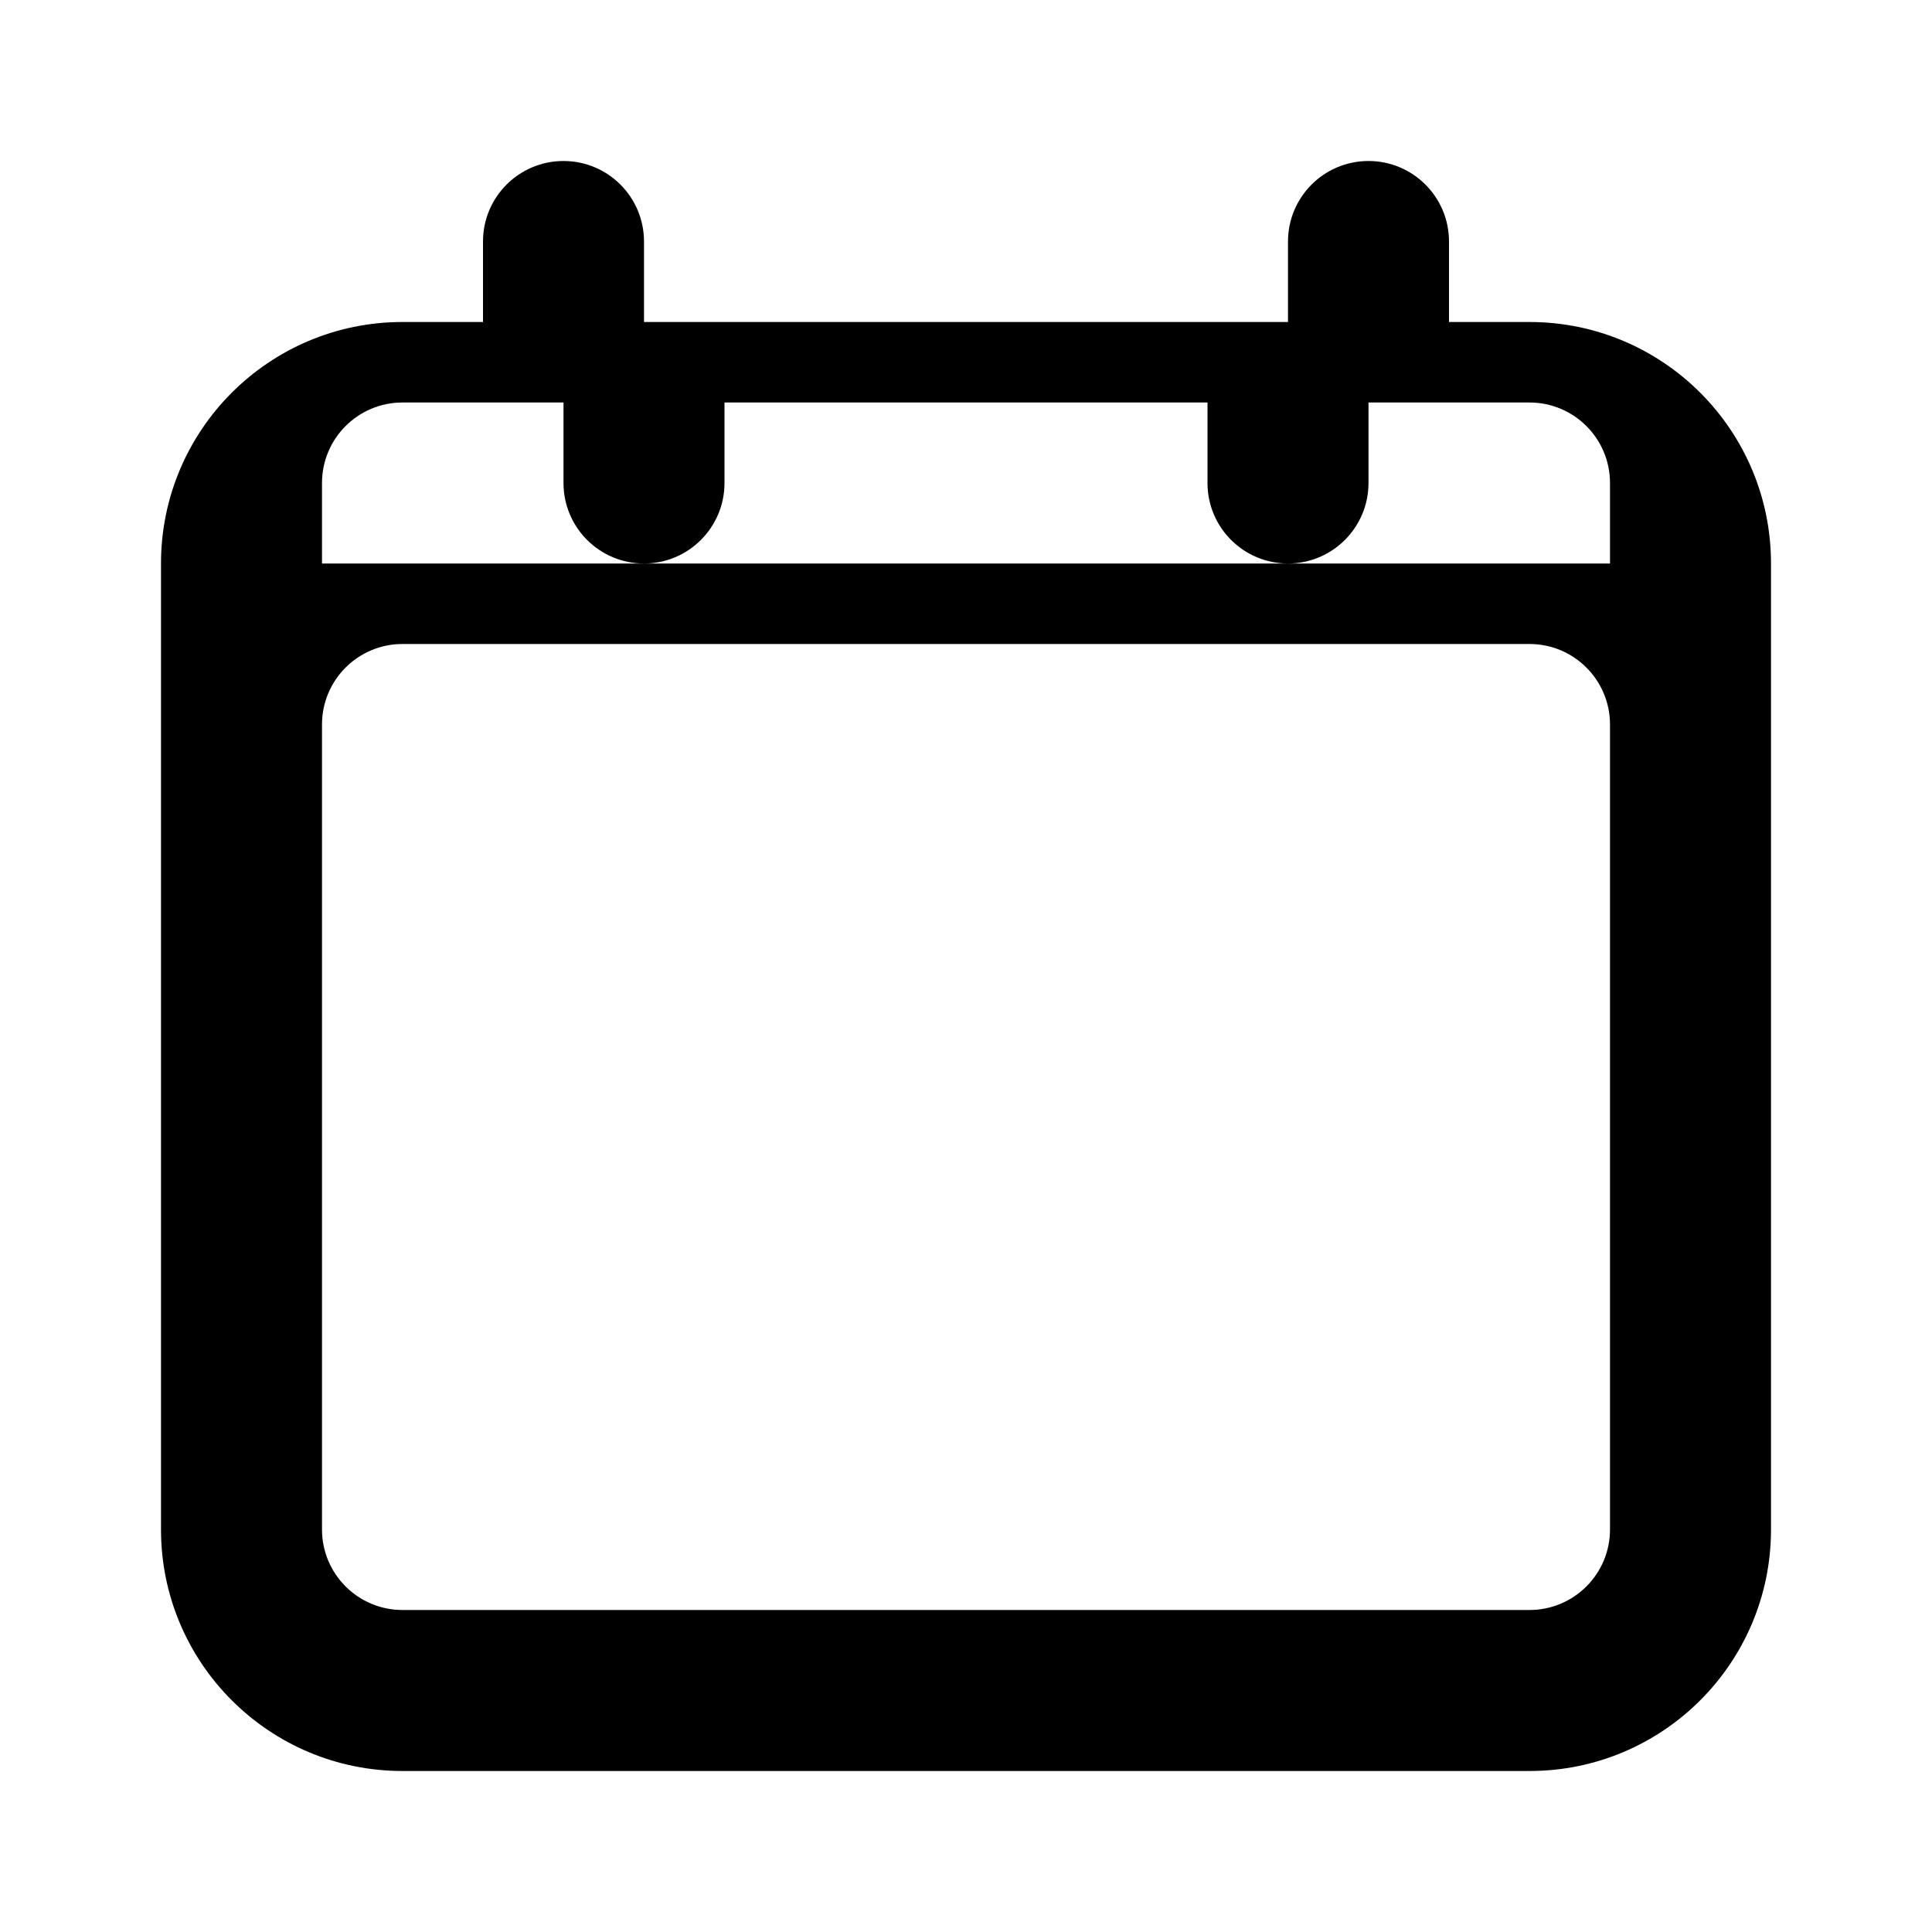
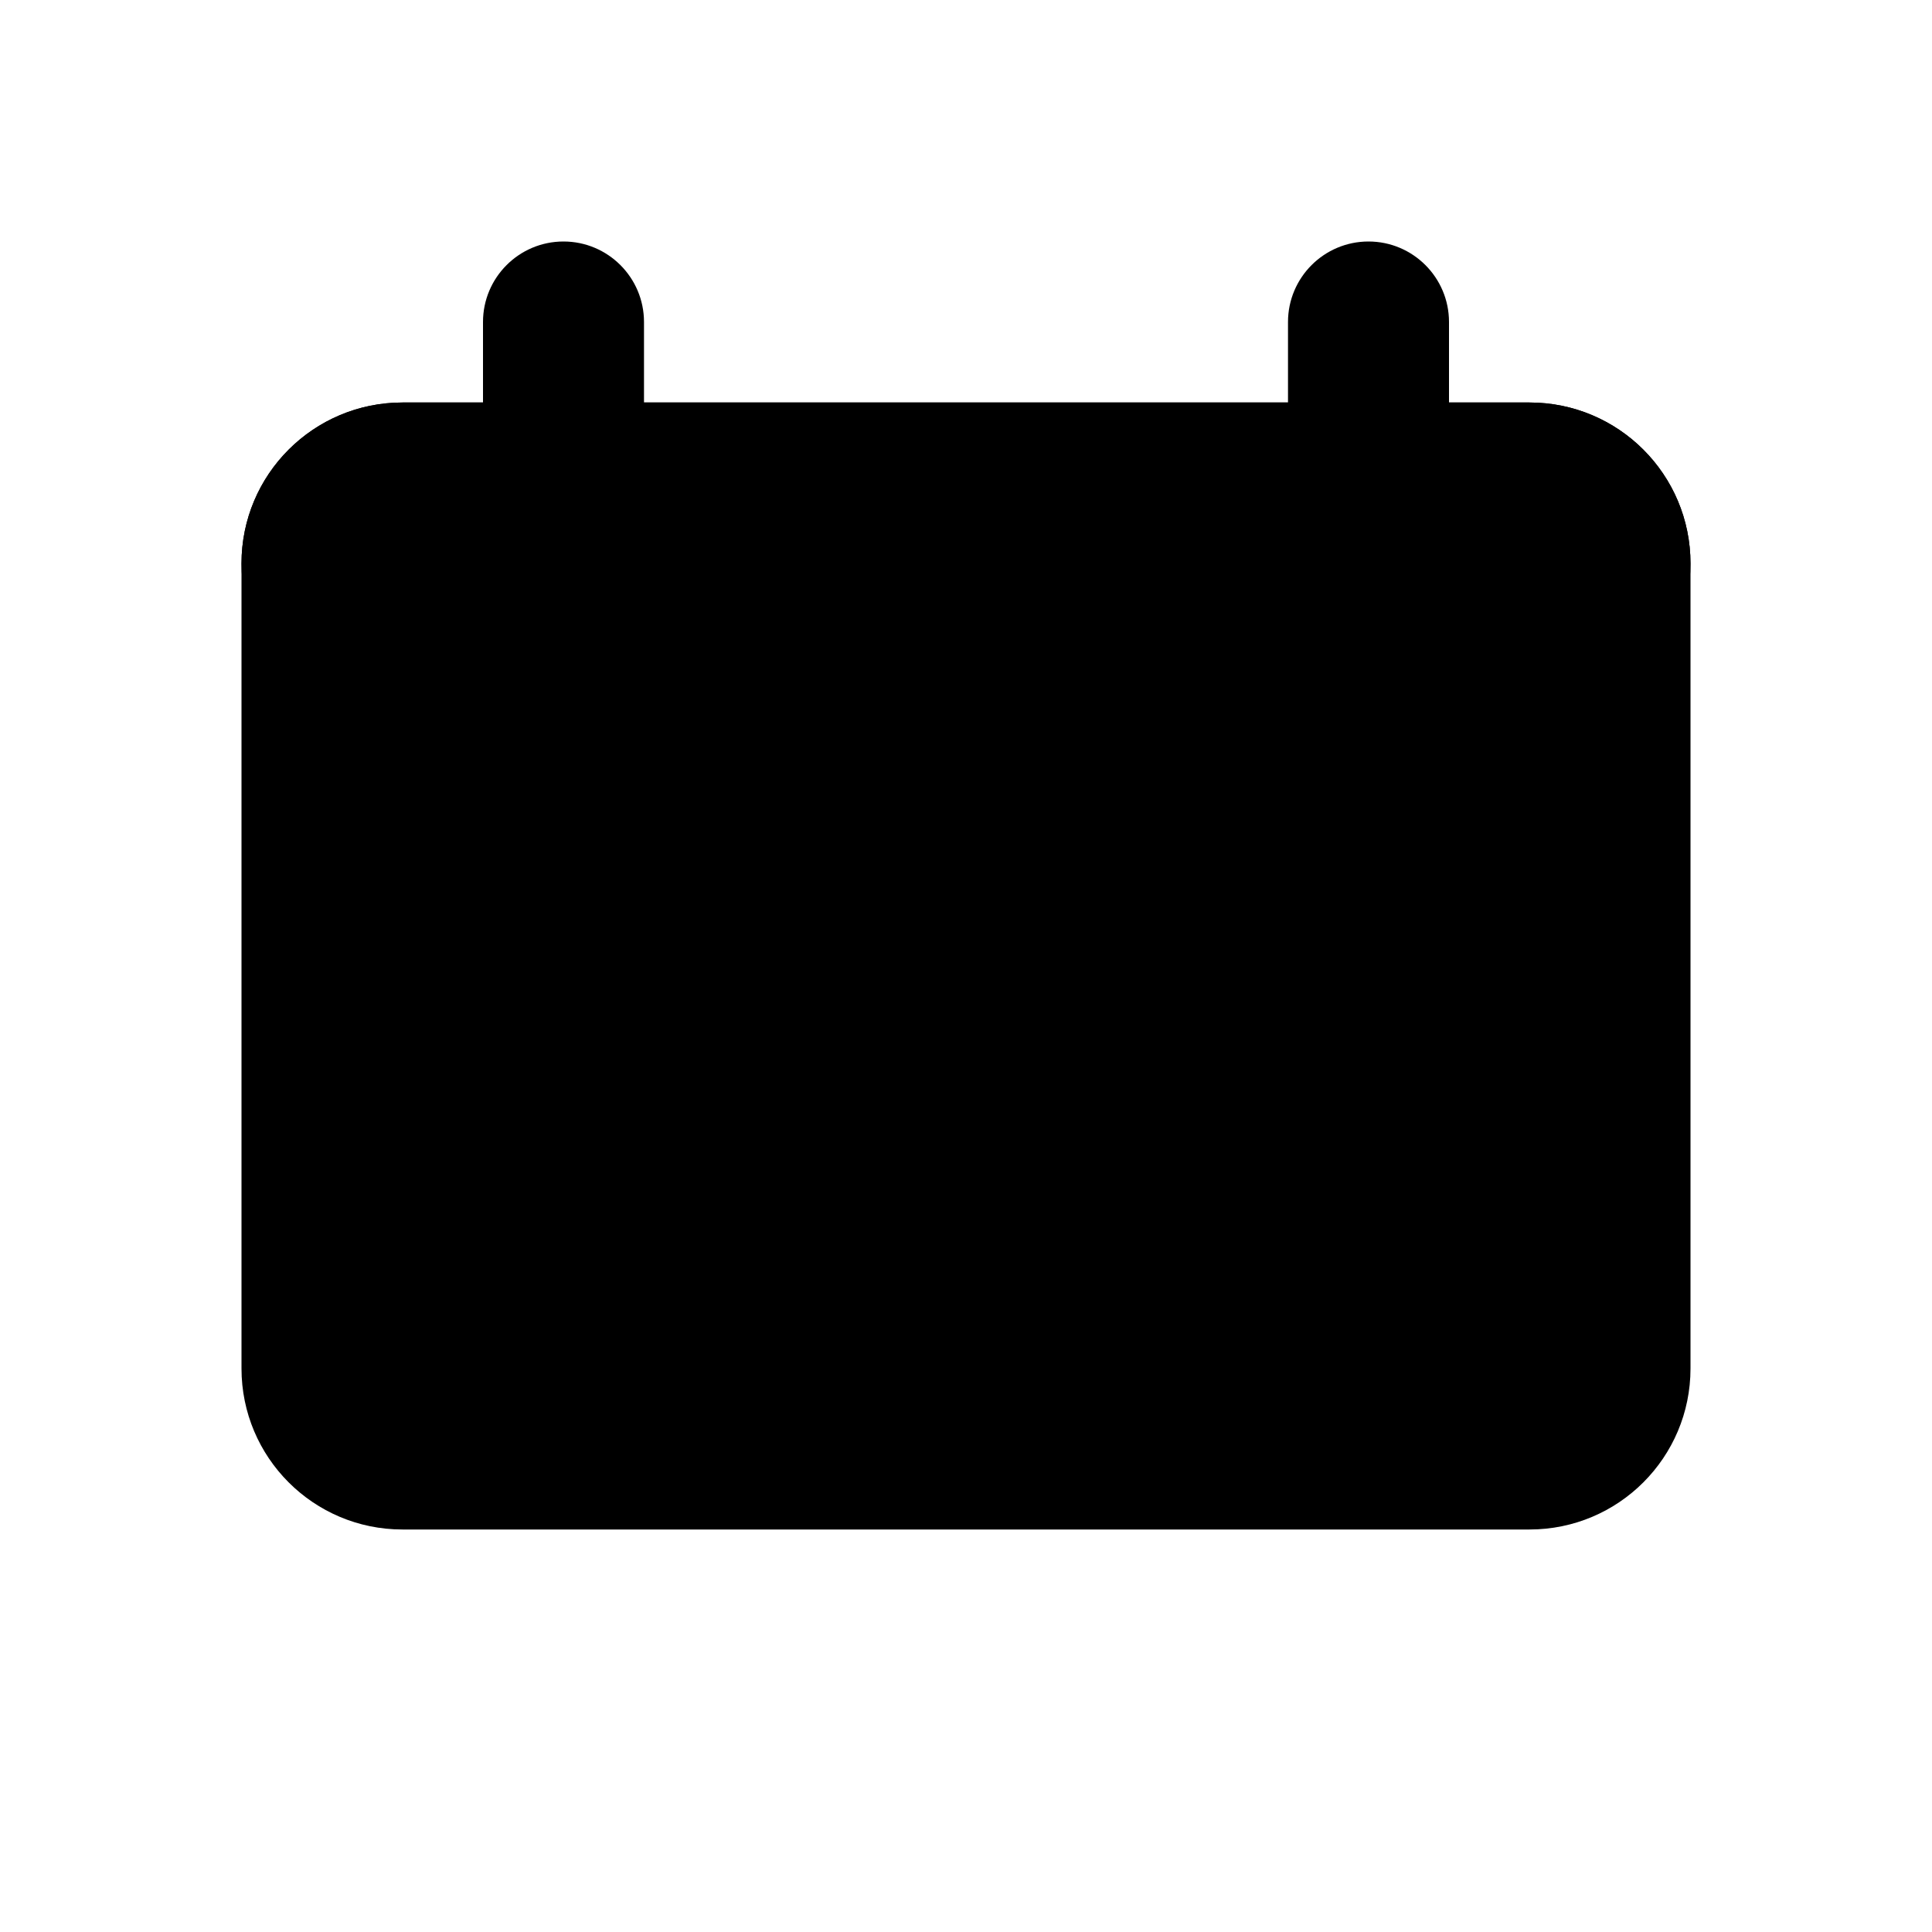
- <svg xmlns="http://www.w3.org/2000/svg" width="24" height="24" viewBox="0 0 24 24">
-   <path d="M7 2a1 1 0 0 1 1 1v1h8V3a1 1 0 1 1 2 0v1h1a3 3 0 0 1 3 3v12a3 3 0 0 1-3 3H5a3 3 0 0 1-3-3V7a3 3 0 0 1 3-3h1V3a1 1 0 0 1 1-1Zm12 6H5a1 1 0 0 0-1 1v10a1 1 0 0 0 1 1h14a1 1 0 0 0 1-1V9a1 1 0 0 0-1-1ZM7 5H5a1 1 0 0 0-1 1v1h16V6a1 1 0 0 0-1-1h-2v1a1 1 0 1 1-2 0V5H9v1a1 1 0 1 1-2 0V5Z" fill="currentColor" />
+ <svg viewBox="0 0 24 24">
+   <path d="M5 5C3.895 5 3 5.895 3 7V17C3 18.105 3.895 19 5 19H19C20.105 19 21 18.105 21 17V7C21 5.895 20.105 5 19 5H5Z" />
+   <path d="M3 7C3 5.895 3.895 5 5 5H19C20.105 5 21 5.895 21 7C21 8.105 20.105 9 19 9H5C3.895 9 3 8.105 3 7Z" />
+   <path d="M7 7C6.448 7 6 6.552 6 6V4C6 3.448 6.448 3 7 3C7.552 3 8 3.448 8 4V6C8 6.552 7.552 7 7 7Z" />
+   <path d="M17 7C16.448 7 16 6.552 16 6V4C16 3.448 16.448 3 17 3C17.552 3 18 3.448 18 4V6C18 6.552 17.552 7 17 7Z" />
</svg>
